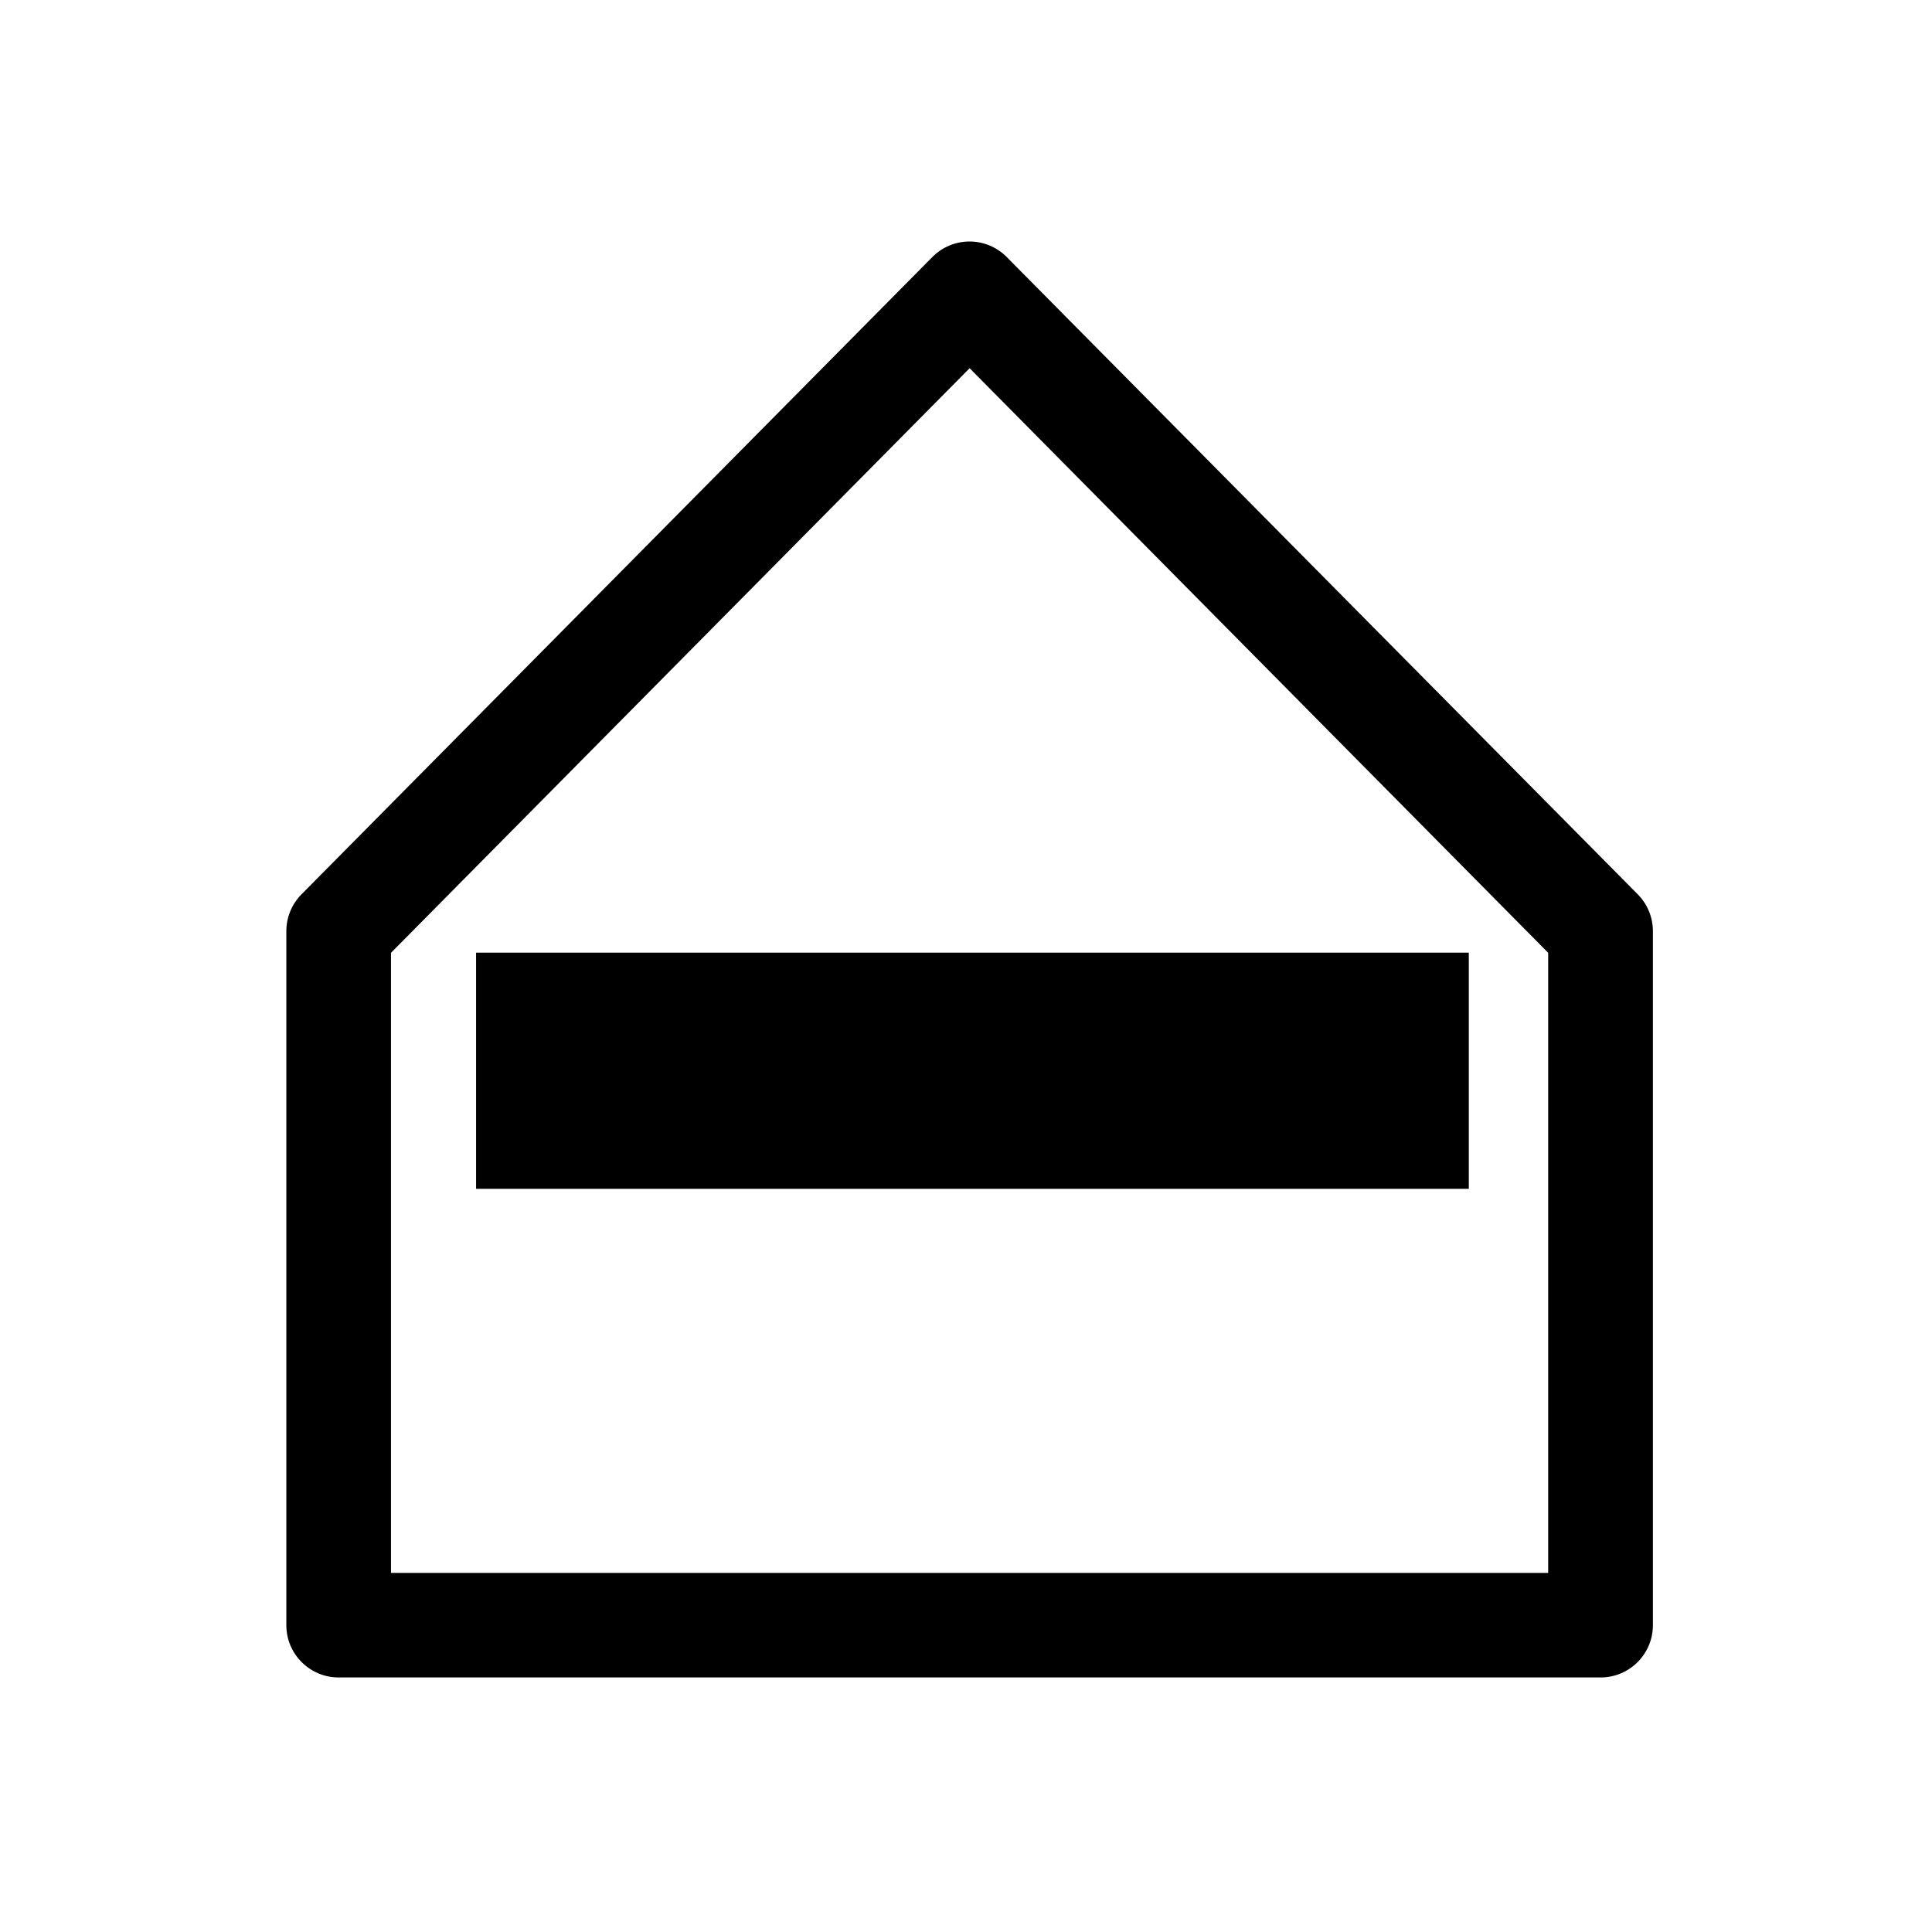
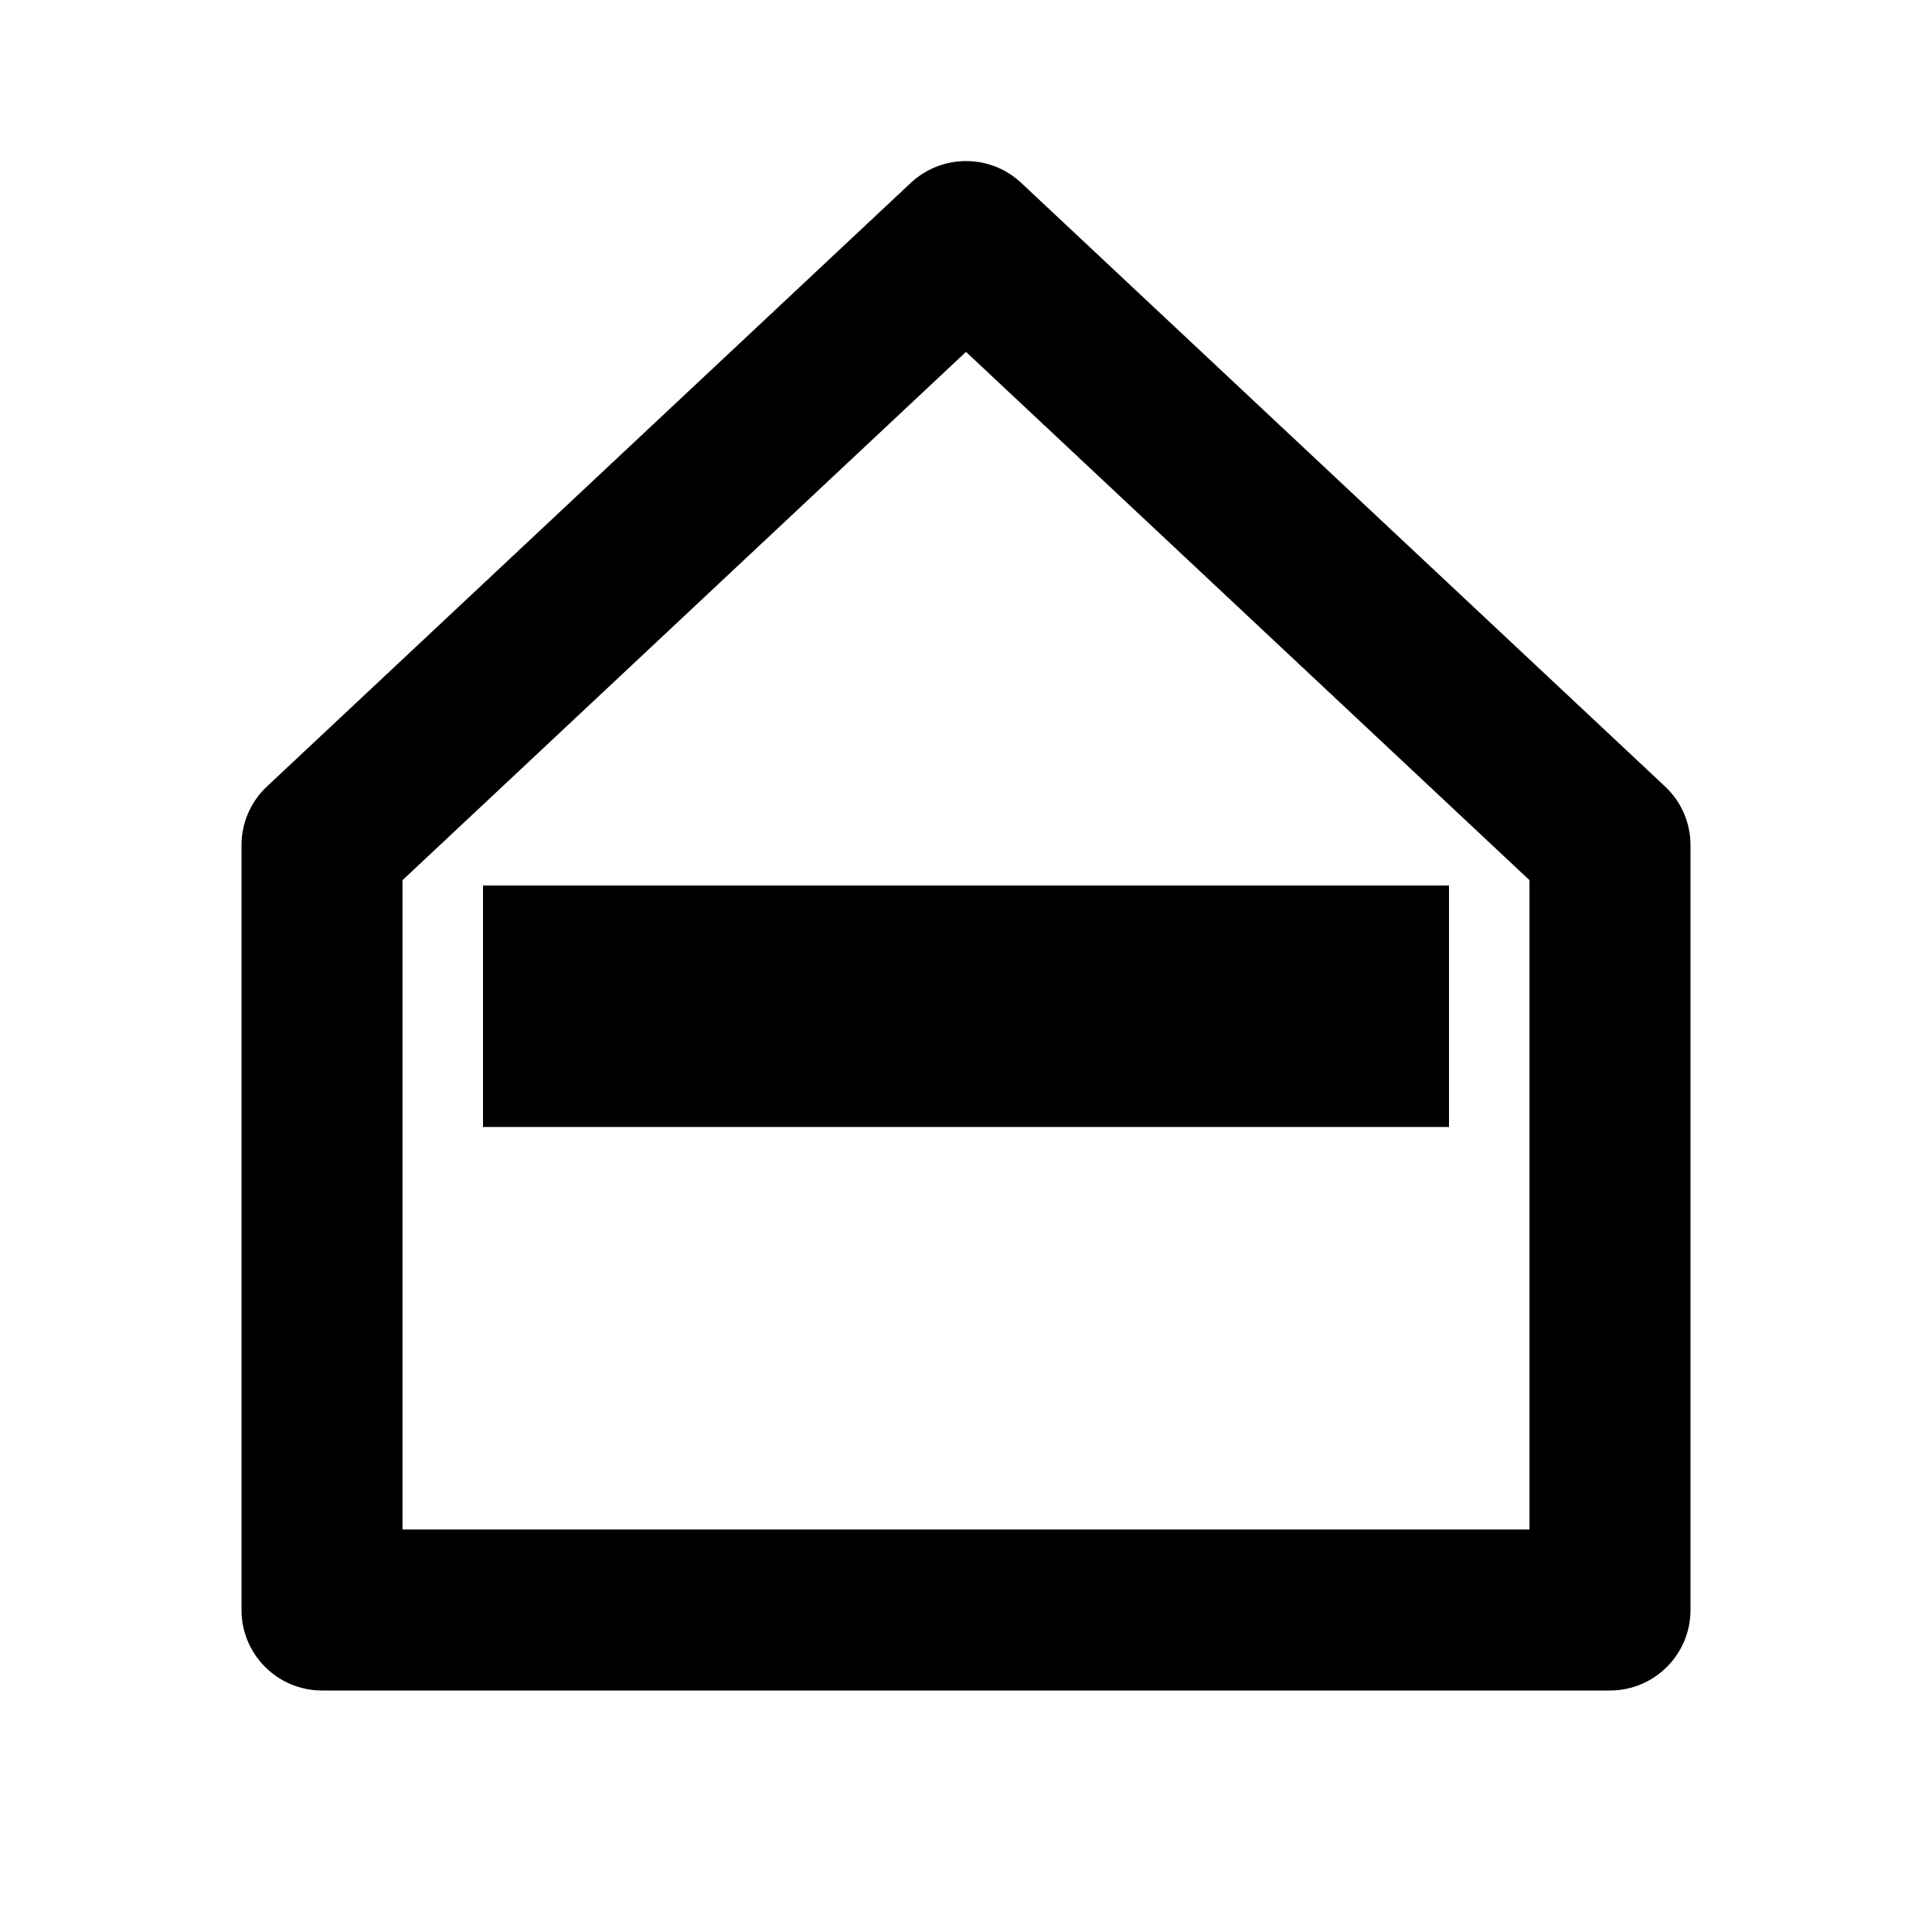
<svg xmlns="http://www.w3.org/2000/svg" version="1.1" width="24" height="24" viewBox="0 0 24 24" id="svg3766">
  <defs id="defs3770" />
-   <path style="color:#000000;font-style:normal;font-variant:normal;font-weight:normal;font-stretch:normal;font-size:medium;line-height:normal;font-family:sans-serif;font-variant-ligatures:normal;font-variant-position:normal;font-variant-caps:normal;font-variant-numeric:normal;font-variant-alternates:normal;font-feature-settings:normal;text-indent:0;text-align:start;text-decoration:none;text-decoration-line:none;text-decoration-style:solid;text-decoration-color:#000000;letter-spacing:normal;word-spacing:normal;text-transform:none;writing-mode:lr-tb;direction:ltr;text-orientation:mixed;dominant-baseline:auto;baseline-shift:baseline;text-anchor:start;white-space:normal;shape-padding:0;clip-rule:nonzero;display:inline;overflow:visible;visibility:visible;opacity:1;isolation:auto;mix-blend-mode:normal;color-interpolation:sRGB;color-interpolation-filters:linearRGB;solid-color:#000000;solid-opacity:1;vector-effect:none;fill:#000000;fill-opacity:1;fill-rule:nonzero;stroke:none;stroke-width:1.3;stroke-linecap:butt;stroke-linejoin:round;stroke-miterlimit:4;stroke-dasharray:none;stroke-dashoffset:0;stroke-opacity:1;color-rendering:auto;image-rendering:auto;shape-rendering:auto;text-rendering:auto;enable-background:accumulate" d="M 12.039 3 A 0.65 0.65 0 0 0 11.582 3.193 L 3.744 11.111 A 0.65 0.65 0 0 0 3.557 11.568 L 3.557 20.189 A 0.65 0.65 0 0 0 4.207 20.838 L 19.883 20.838 A 0.65 0.65 0 0 0 20.533 20.189 L 20.533 11.568 A 0.65 0.65 0 0 0 20.346 11.111 L 12.506 3.193 A 0.65 0.65 0 0 0 12.039 3 z M 12.045 4.574 L 19.232 11.836 L 19.232 19.539 L 4.857 19.539 L 4.857 11.836 L 12.045 4.574 z M 5.914 11.834 L 5.914 14.768 L 18.246 14.768 L 18.246 11.834 L 5.914 11.834 z " id="path498" />
+   <path style="color:#000000;font-style:normal;font-variant:normal;font-weight:normal;font-stretch:normal;font-size:medium;line-height:normal;font-family:sans-serif;font-variant-ligatures:normal;font-variant-position:normal;font-variant-caps:normal;font-variant-numeric:normal;font-variant-alternates:normal;font-feature-settings:normal;text-indent:0;text-align:start;text-decoration:none;text-decoration-line:none;text-decoration-style:solid;text-decoration-color:#000000;letter-spacing:normal;word-spacing:normal;text-transform:none;writing-mode:lr-tb;direction:ltr;text-orientation:mixed;dominant-baseline:auto;baseline-shift:baseline;text-anchor:start;white-space:normal;shape-padding:0;clip-rule:nonzero;display:inline;overflow:visible;visibility:visible;opacity:1;isolation:auto;mix-blend-mode:normal;color-interpolation:sRGB;color-interpolation-filters:linearRGB;solid-color:#000000;solid-opacity:1;vector-effect:none;fill:#000000;fill-opacity:1;fill-rule:nonzero;stroke:none;stroke-width:2;stroke-linecap:butt;stroke-linejoin:round;stroke-miterlimit:4;stroke-dasharray:none;stroke-dashoffset:0;stroke-opacity:1;color-rendering:auto;image-rendering:auto;shape-rendering:auto;text-rendering:auto;enable-background:accumulate" d="m 11.953,2.002 c -0.237,0.011 -0.463,0.106 -0.637,0.268 l -8,7.5 C 3.114,9.959 3,10.223 3,10.5 V 20 c 5.52e-5,0.552 0.448,1 1,1 h 16 c 0.552,-5.5e-5 1,-0.448 1,-1 v -9.5 c 1.56e-4,-0.277 -0.114,-0.541 -0.316,-0.73 l -8,-7.5 C 12.486,2.085 12.223,1.989 11.953,2.002 Z M 12,4.371 19,10.934 V 19 H 5 V 10.934 Z M 6,11 v 3 h 12 v -3 z" id="path4608" />
</svg>
